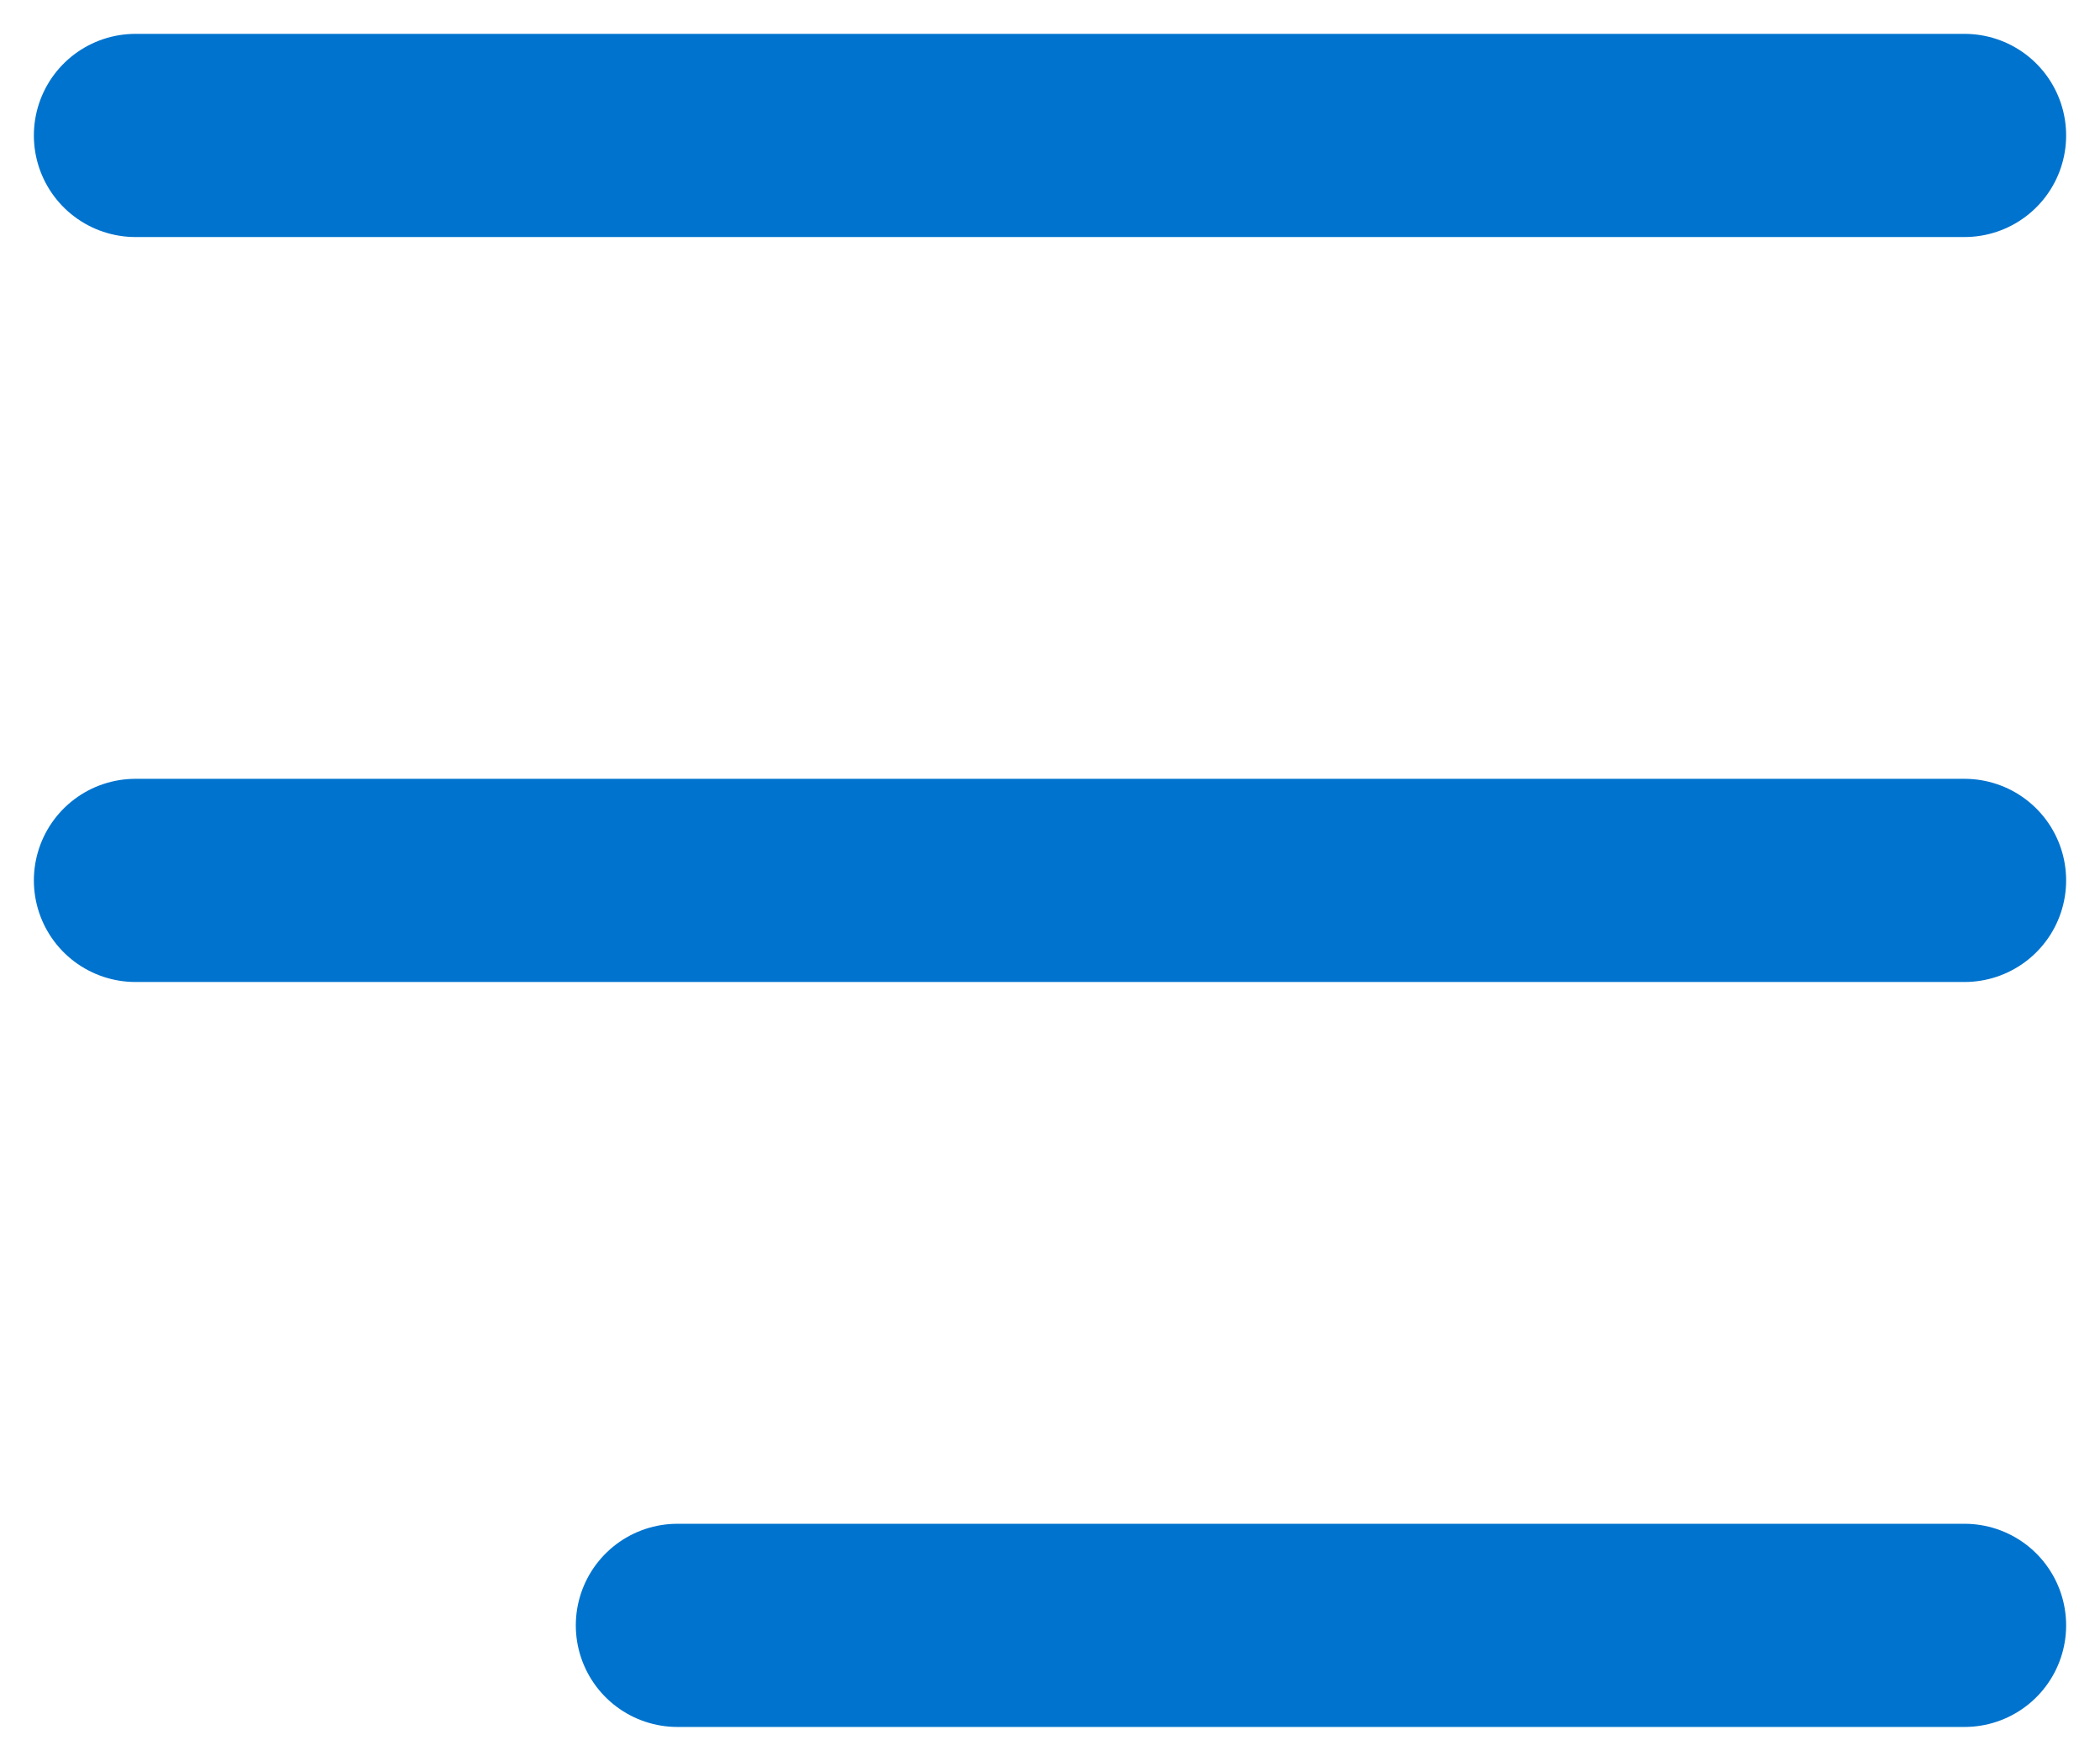
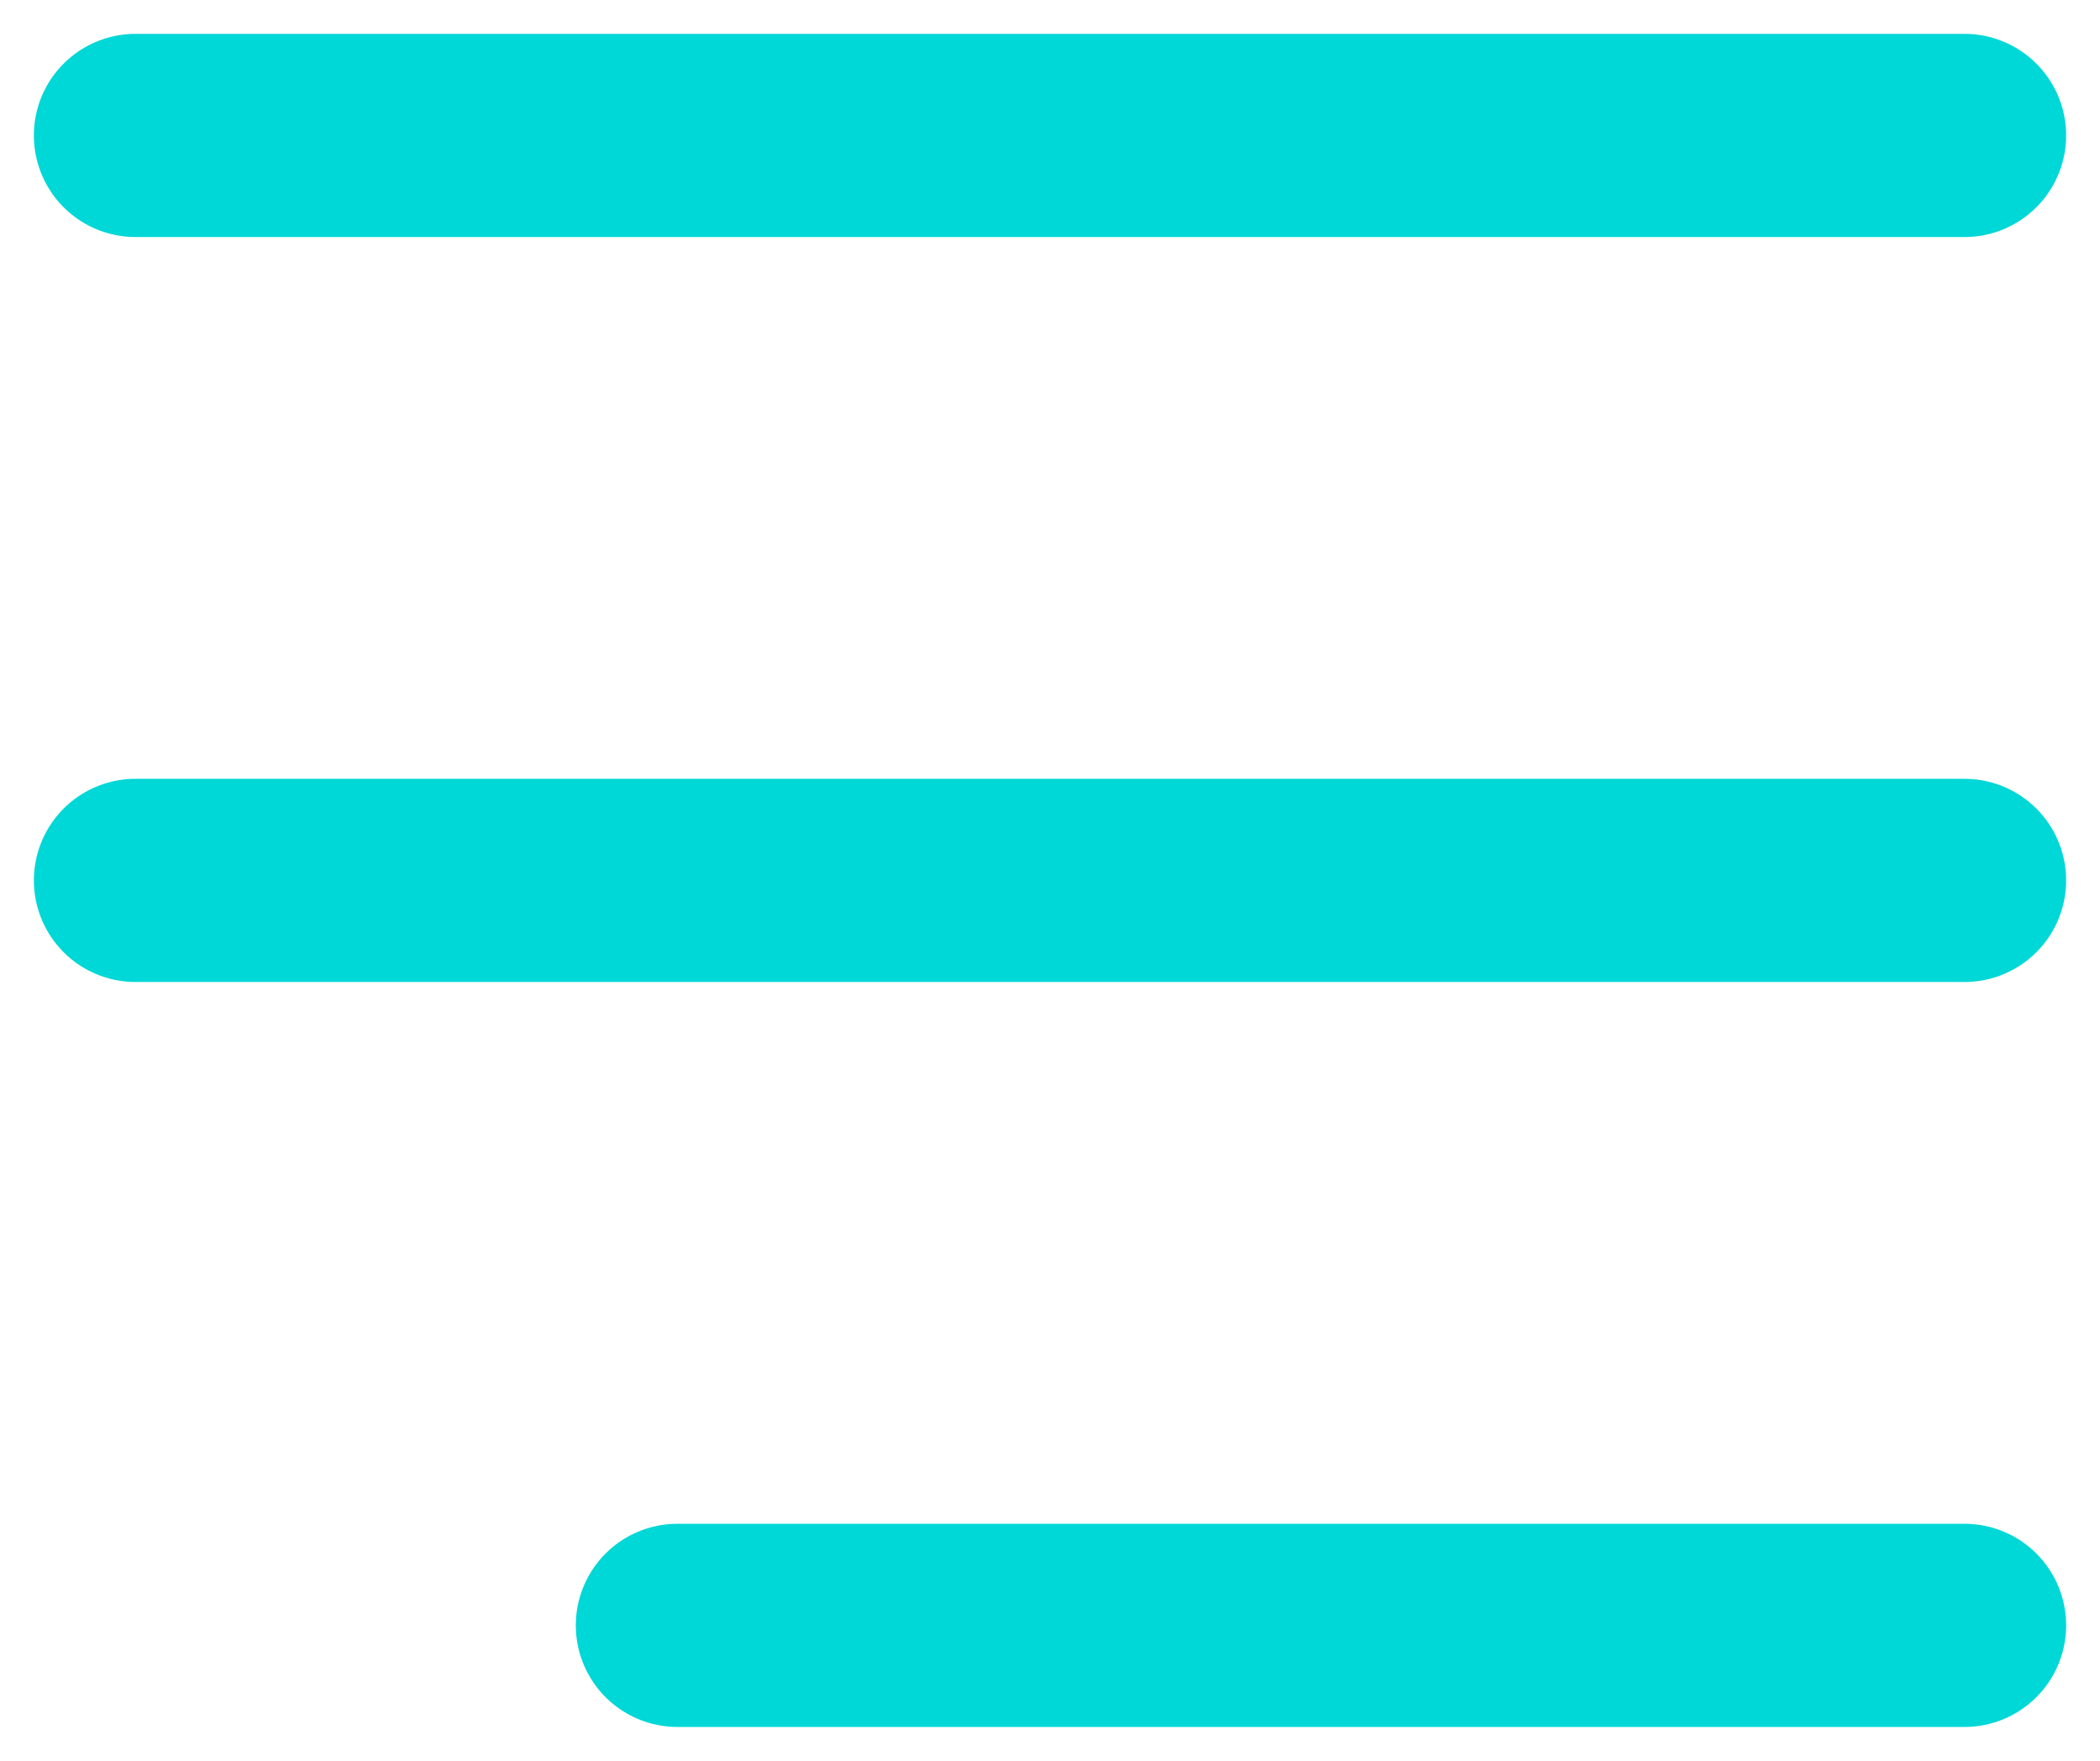
<svg xmlns="http://www.w3.org/2000/svg" width="31" height="26" viewBox="0 0 31 26" fill="none">
-   <path d="M2 2H29" stroke="#0073CE" stroke-width="3" stroke-linecap="round" stroke-linejoin="round" />
-   <path d="M2 13H29" stroke="#0073CE" stroke-width="3" stroke-linecap="round" stroke-linejoin="round" />
-   <path d="M10 24L29 24" stroke="#0073CE" stroke-width="3" stroke-linecap="round" stroke-linejoin="round" />
+   <path d="M2 2H29" stroke="#00D7D7" stroke-width="3" stroke-linecap="round" stroke-linejoin="round" />
+   <path d="M2 13H29" stroke="#00D7D7" stroke-width="3" stroke-linecap="round" stroke-linejoin="round" />
+   <path d="M10 24L29 24" stroke="#00D7D7" stroke-width="3" stroke-linecap="round" stroke-linejoin="round" />
</svg>
